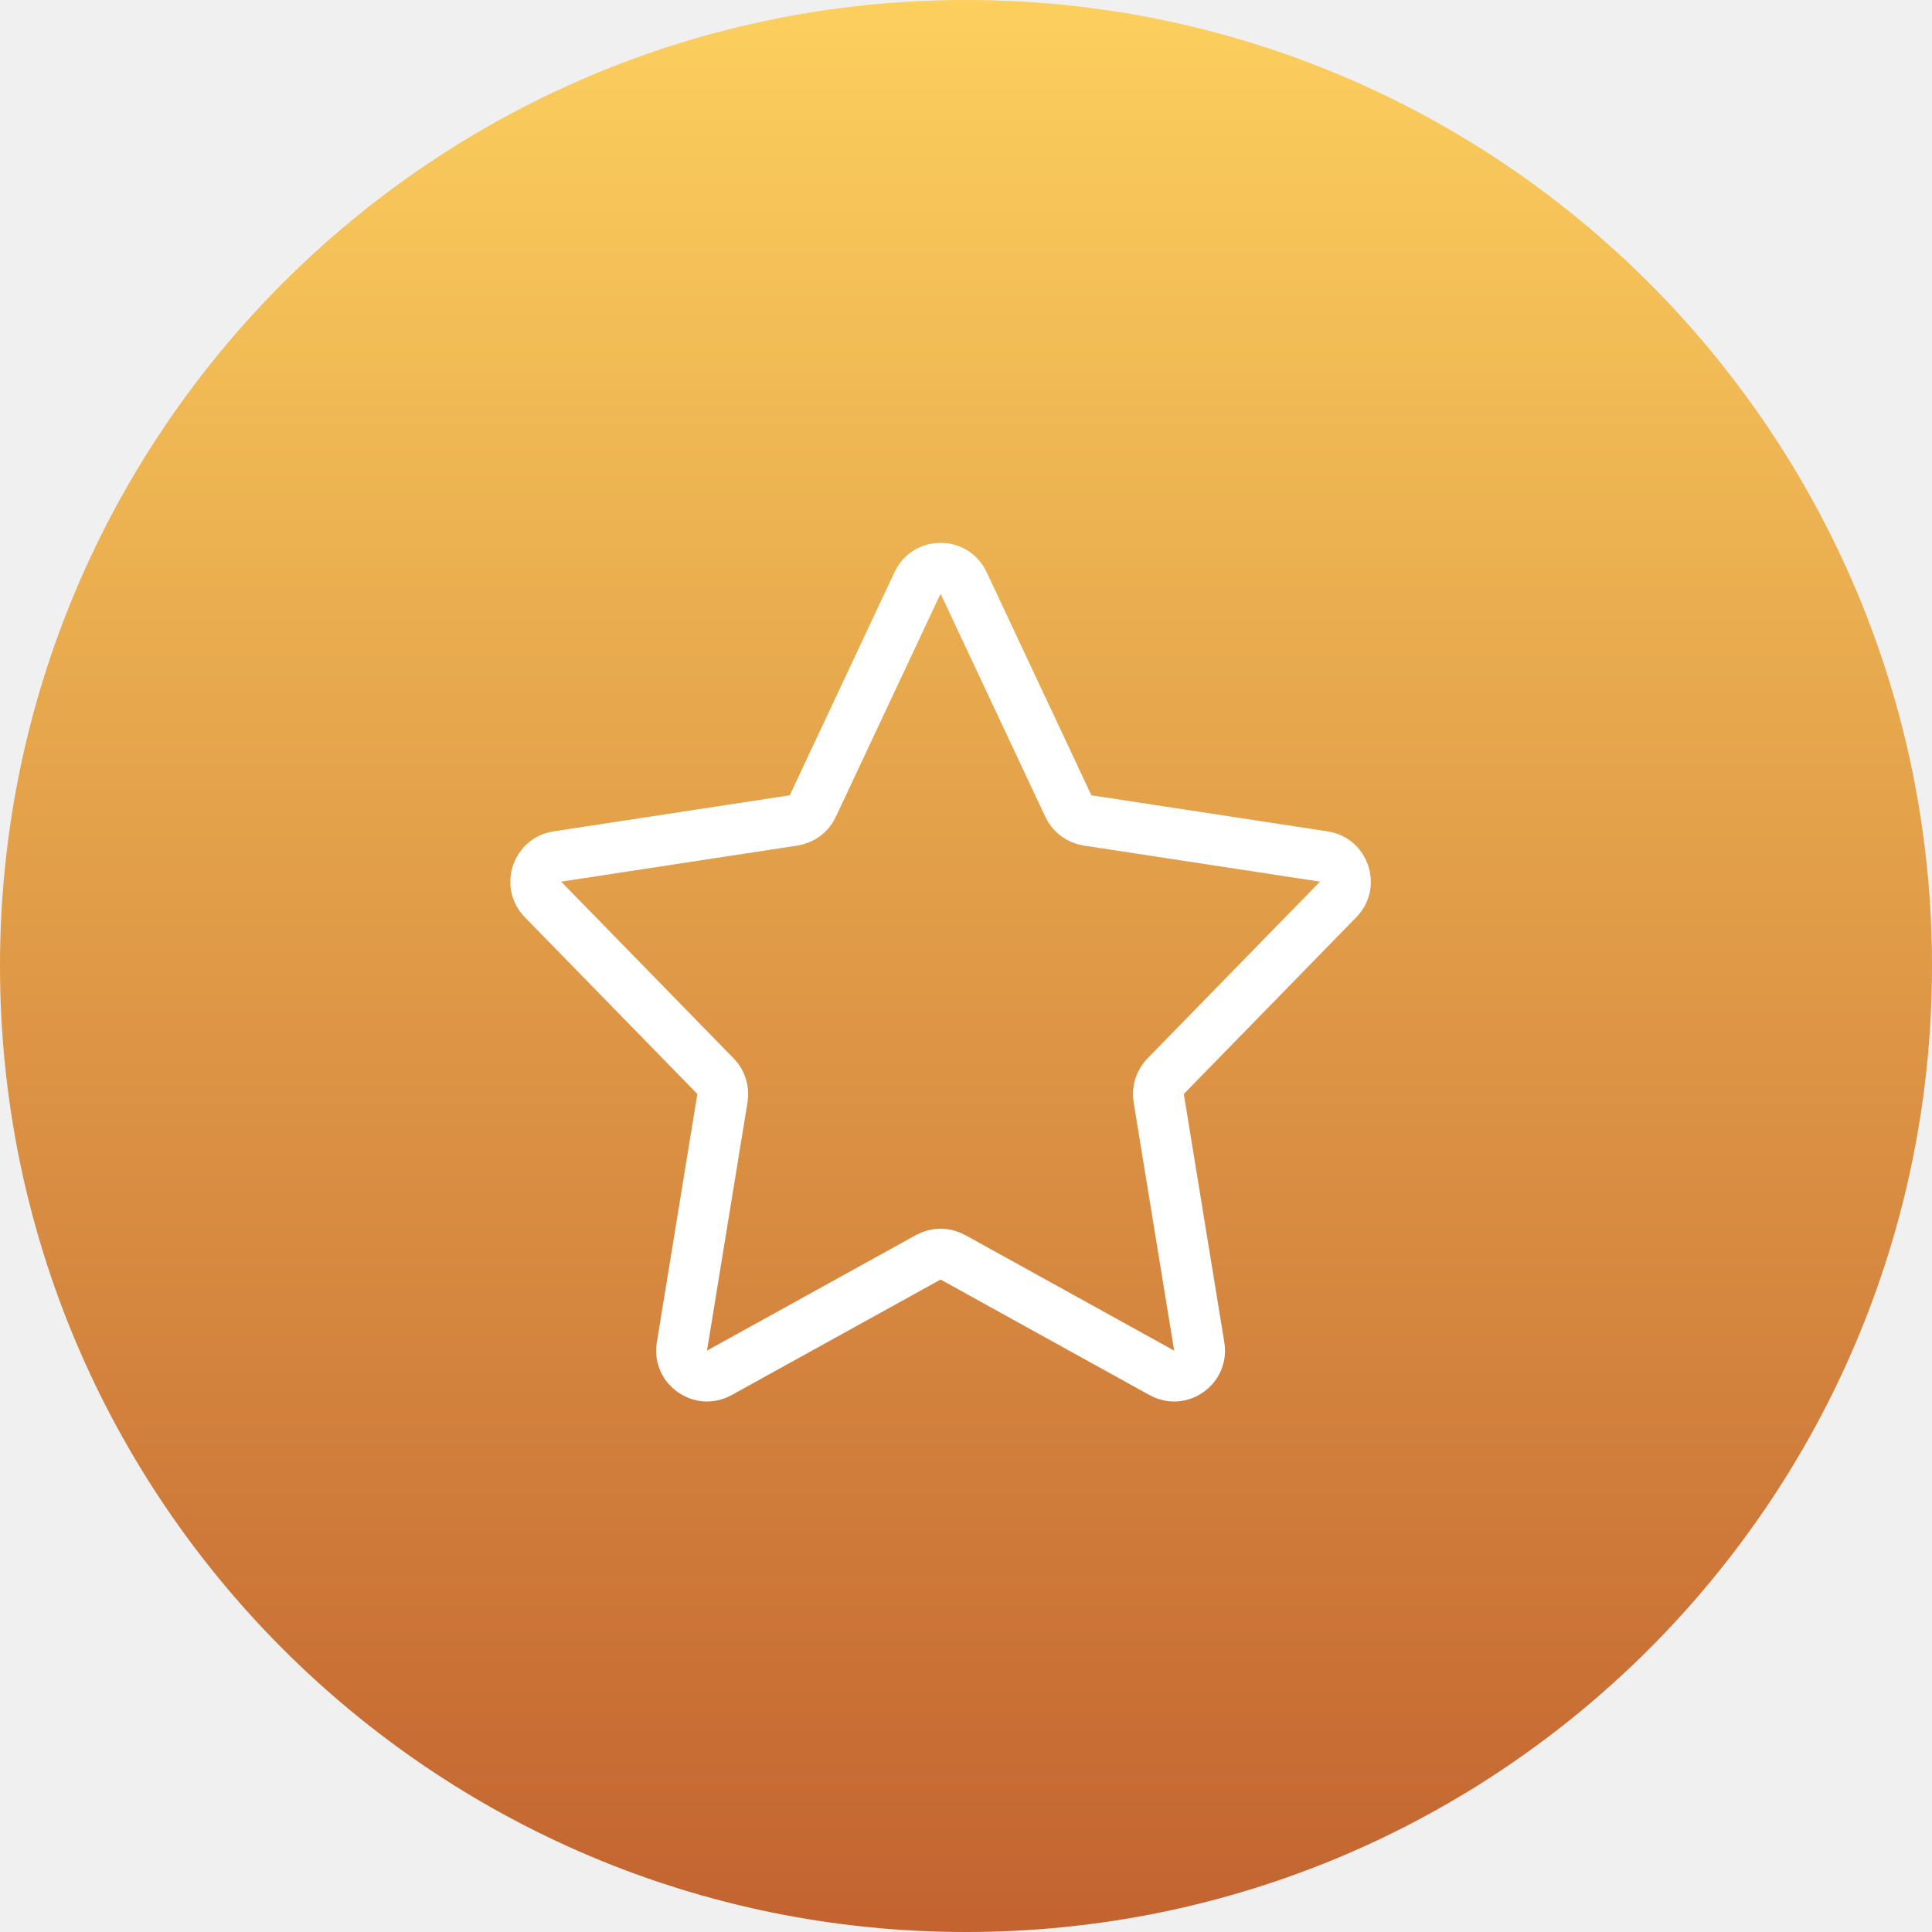
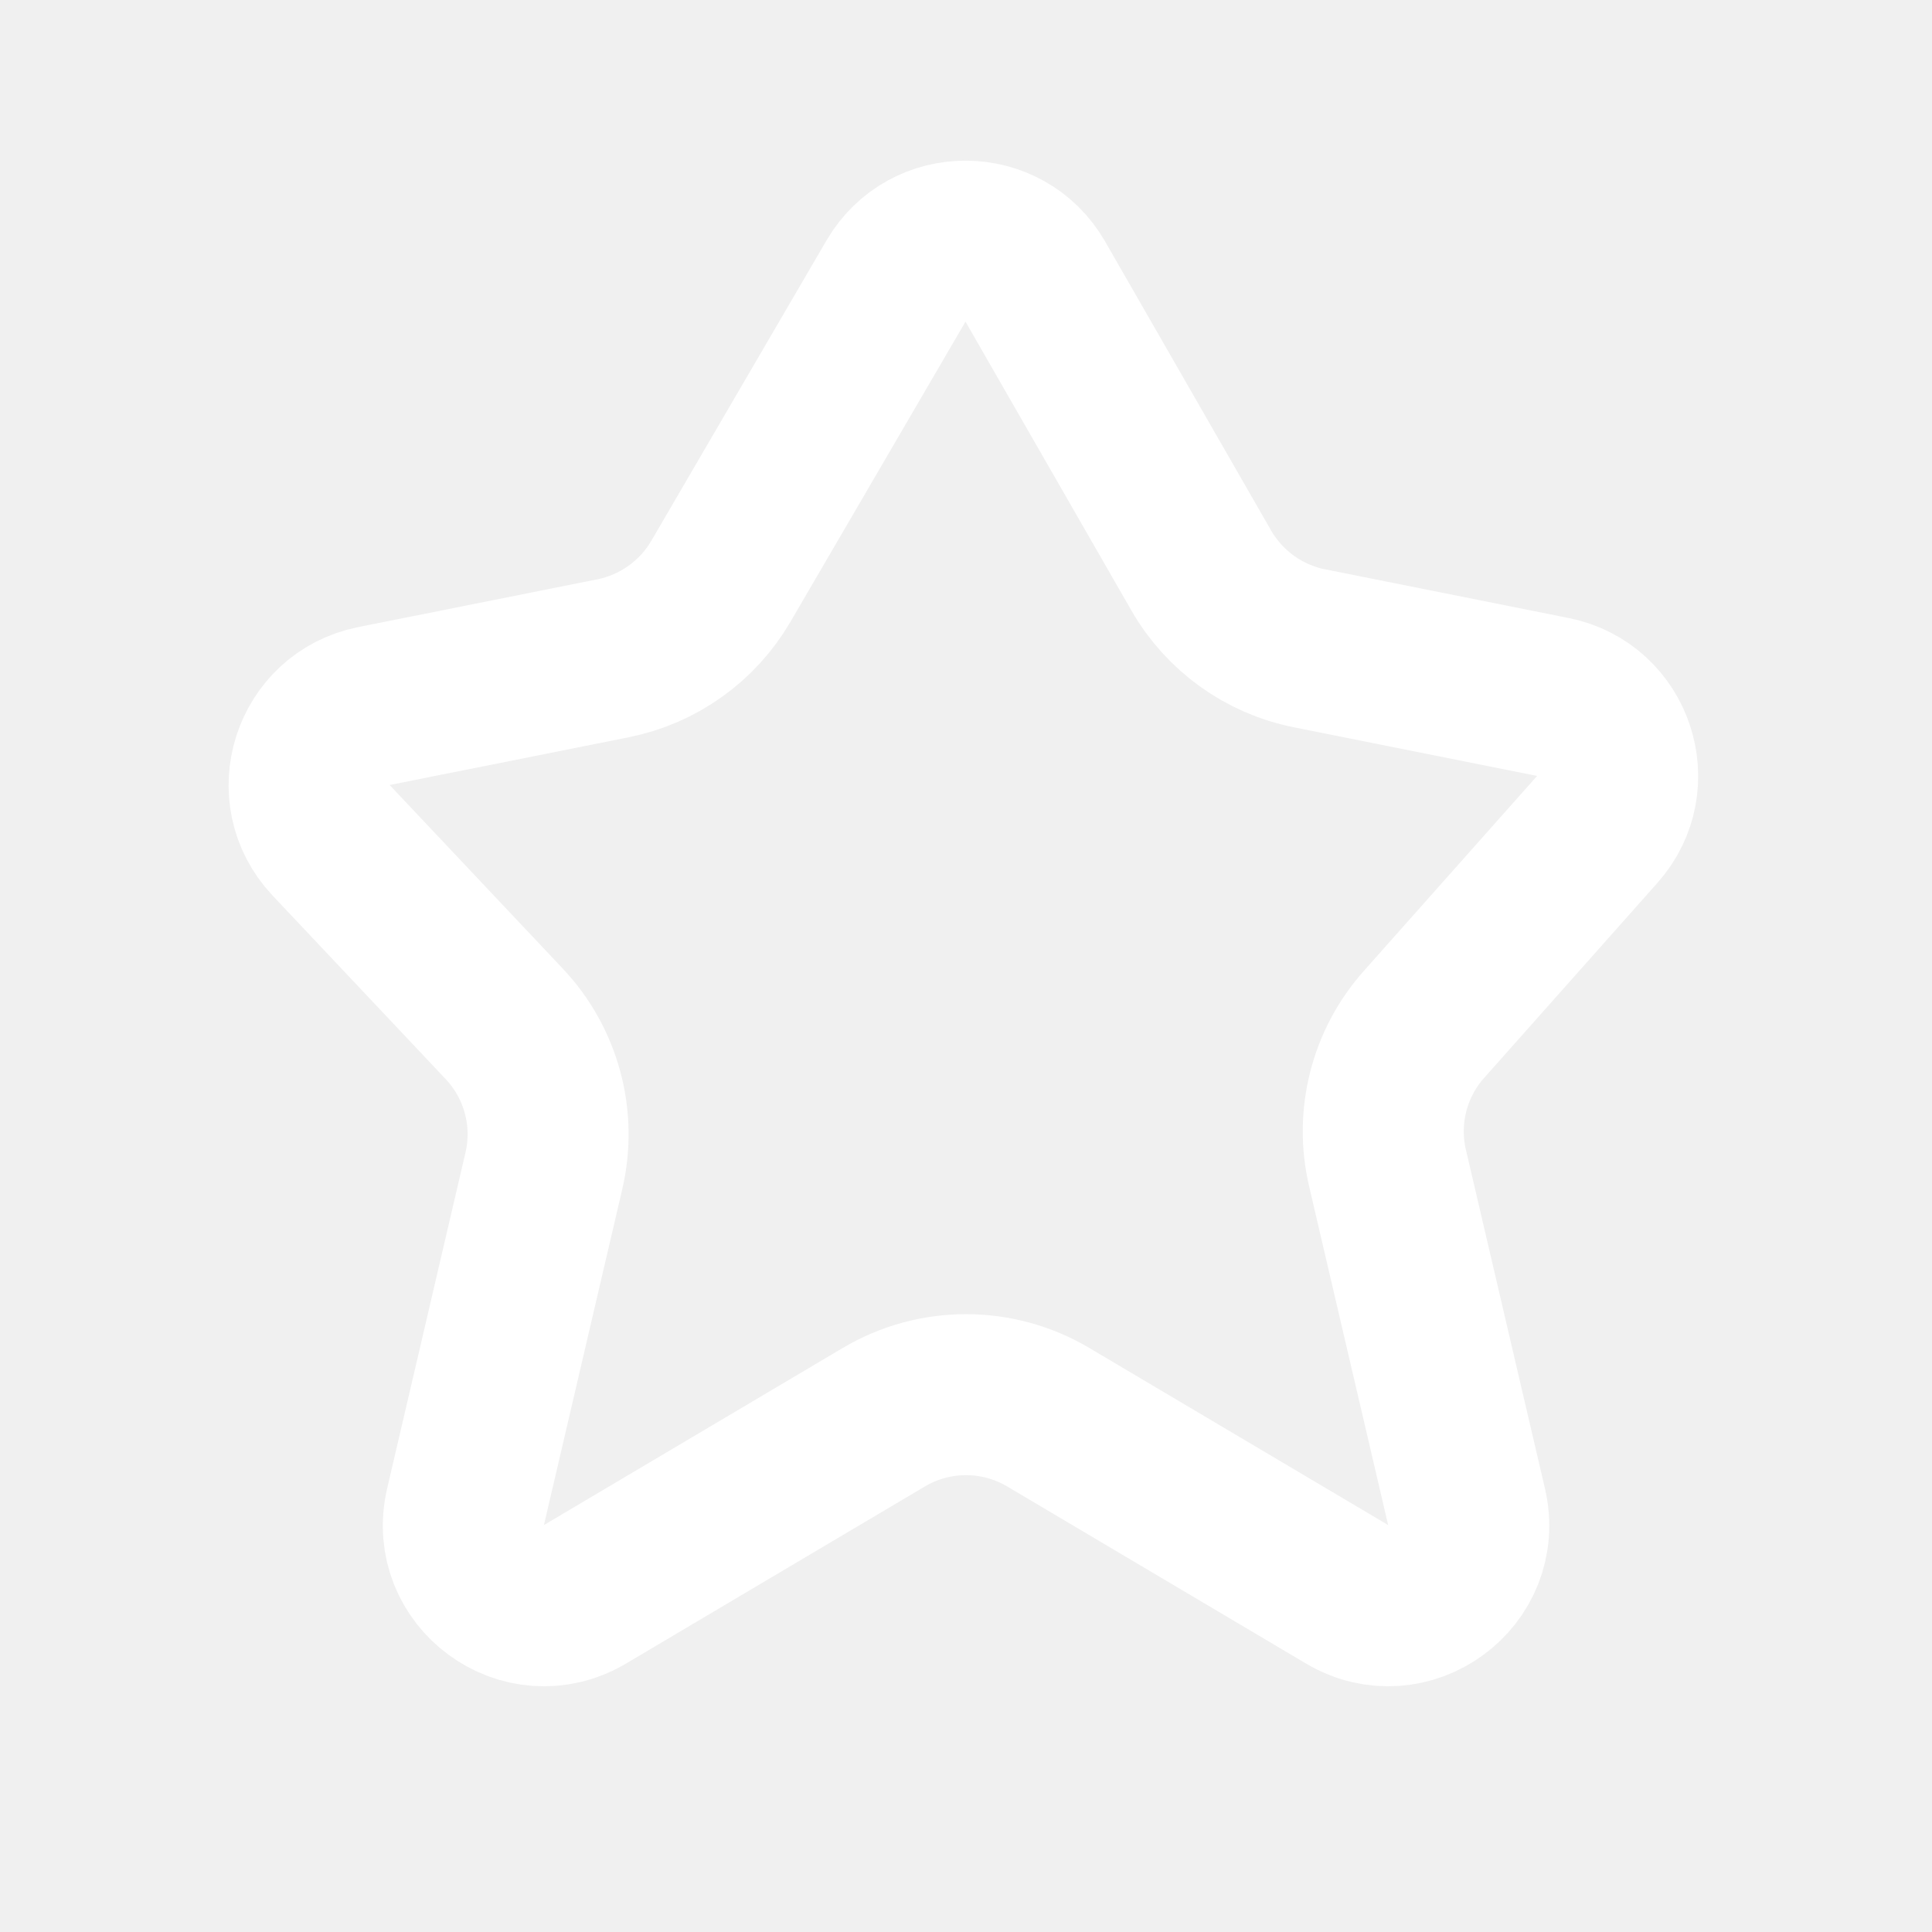
- <svg xmlns="http://www.w3.org/2000/svg" width="76" height="76" viewBox="0 0 76 76" fill="none">
-   <rect width="76" height="76" rx="38" fill="url(#paint0_linear_1308_223)" />
-   <path d="M36.095 22.929C36.455 22.162 37.545 22.162 37.905 22.929L42.027 31.709C42.168 32.011 42.451 32.222 42.781 32.273L52.076 33.693C52.881 33.816 53.209 34.797 52.641 35.38L45.852 42.337C45.631 42.565 45.53 42.883 45.581 43.197L47.175 52.968C47.309 53.791 46.435 54.408 45.704 54.004L37.484 49.459C37.183 49.293 36.817 49.293 36.516 49.459L28.296 54.004C27.565 54.408 26.691 53.791 26.825 52.968L28.419 43.197C28.47 42.883 28.369 42.565 28.148 42.337L21.359 35.38C20.791 34.797 21.119 33.816 21.924 33.693L31.219 32.273C31.549 32.222 31.832 32.011 31.973 31.709L36.095 22.929Z" stroke="white" stroke-width="2" stroke-linecap="round" />
-   <defs>
-     <linearGradient id="paint0_linear_1308_223" x1="38" y1="0" x2="38" y2="76" gradientUnits="userSpaceOnUse">
-       <stop stop-color="#FFC739" stop-opacity="0.8" />
-       <stop offset="1" stop-color="#B74000" stop-opacity="0.8" />
-     </linearGradient>
-   </defs>
+ <svg xmlns="http://www.w3.org/2000/svg" width="24" height="24" viewBox="0 0 24 24" fill="none">
+   <path d="M14.923 7.088L12.861 3.498C12.478 2.831 11.517 2.828 11.13 3.492L8.954 7.223C8.665 7.717 8.179 8.064 7.618 8.177L4.645 8.771C3.874 8.925 3.574 9.866 4.113 10.438L6.264 12.719C6.724 13.207 6.909 13.893 6.756 14.546L5.783 18.718C5.583 19.576 6.509 20.254 7.267 19.805L10.981 17.604C11.61 17.232 12.391 17.232 13.02 17.604L16.734 19.805C17.492 20.254 18.418 19.576 18.218 18.718L17.236 14.509C17.088 13.876 17.257 13.211 17.689 12.726L19.842 10.303C20.355 9.726 20.048 8.81 19.291 8.658L16.265 8.053C15.7 7.94 15.211 7.588 14.923 7.088Z" stroke="white" stroke-width="2" stroke-miterlimit="10" />
</svg>
